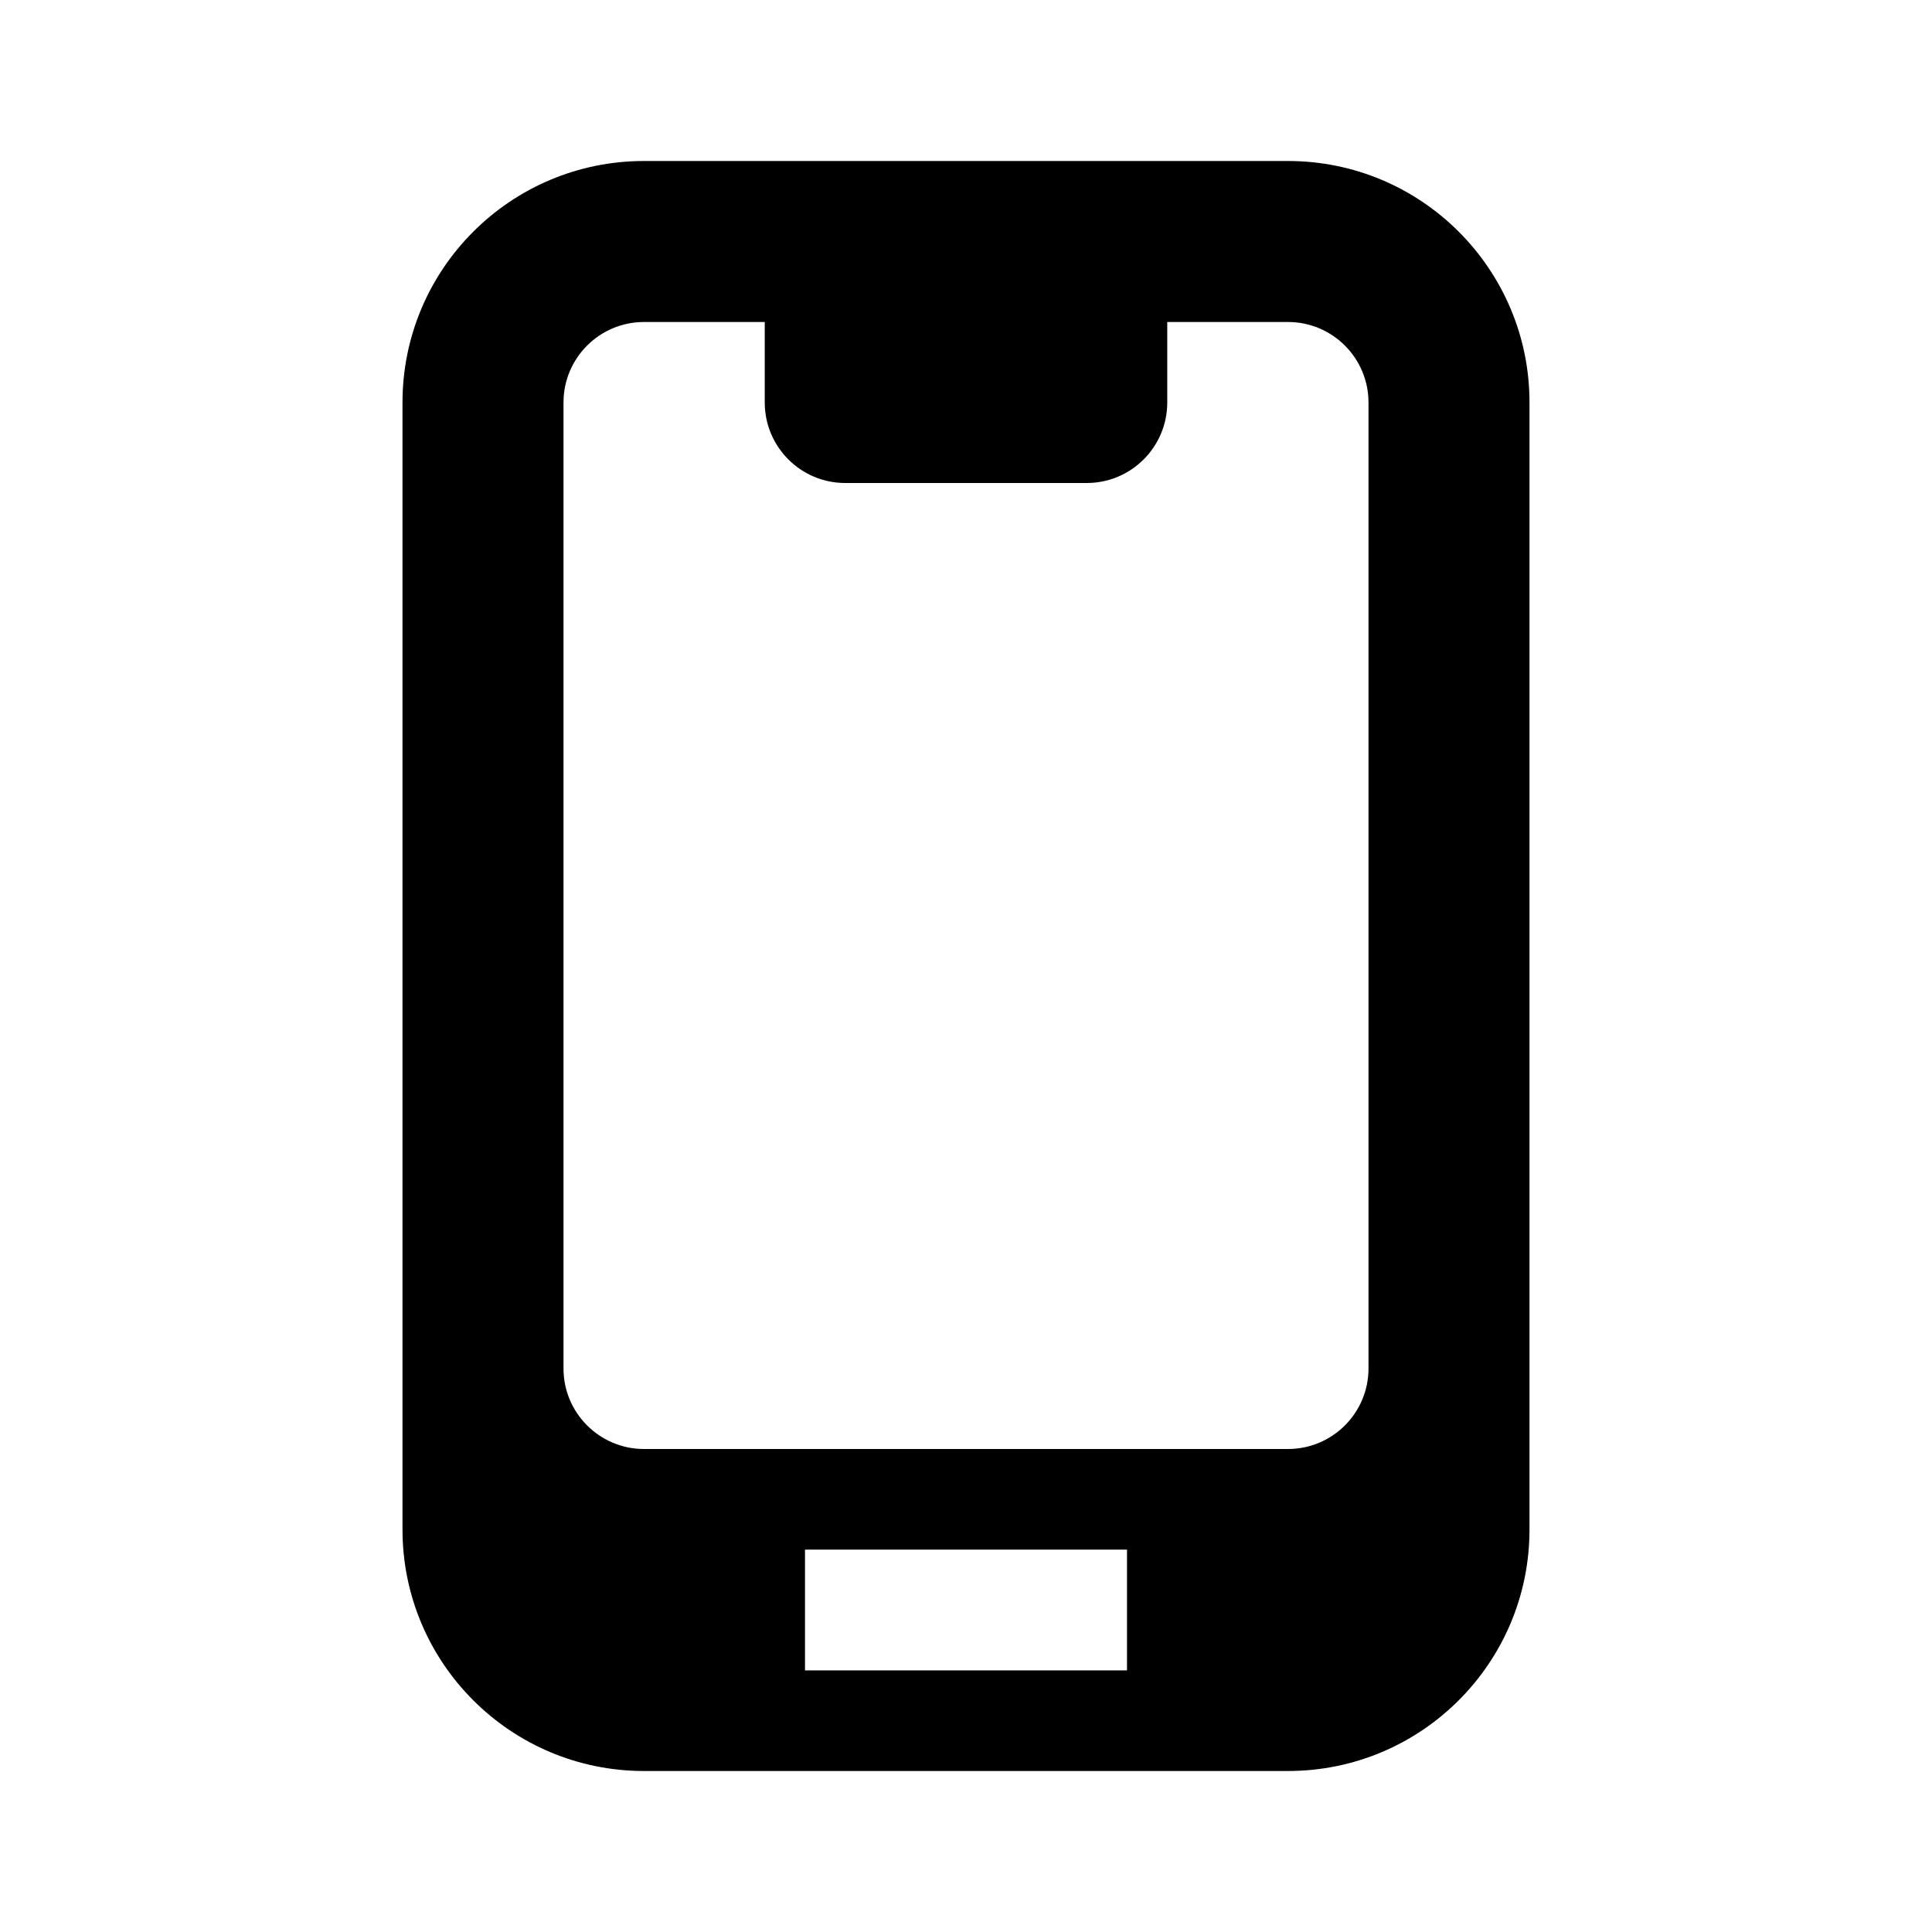
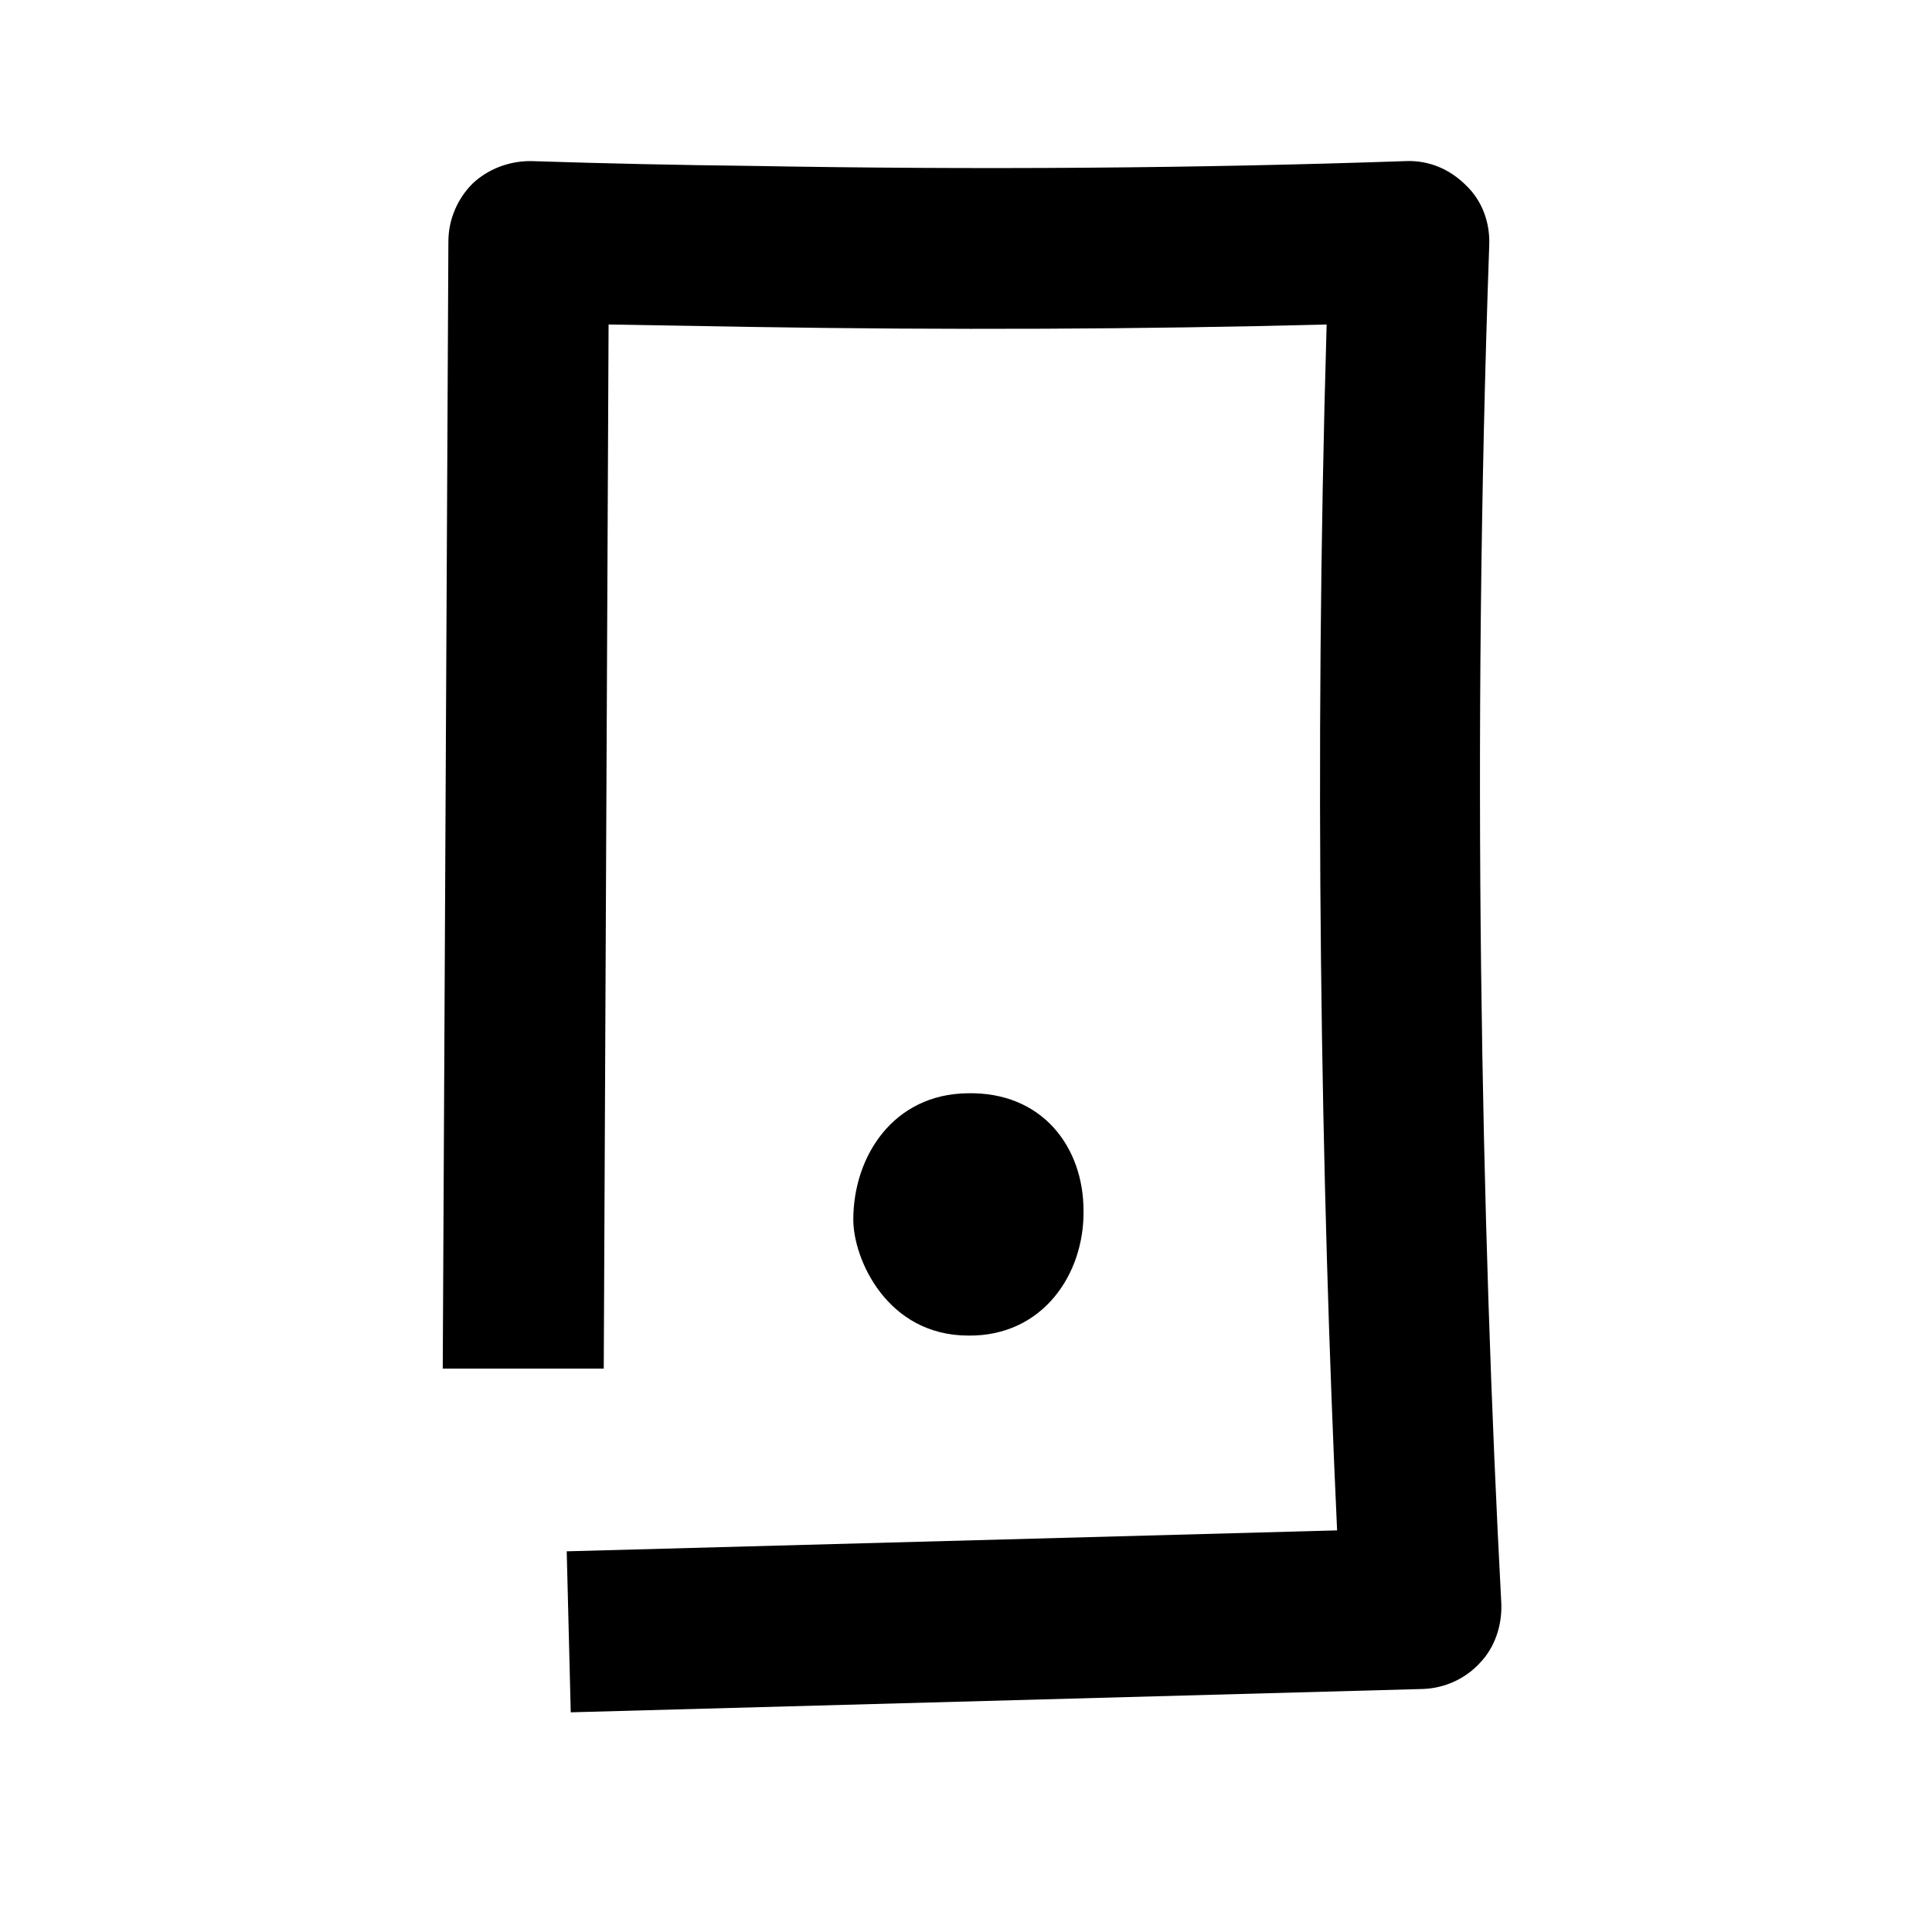
<svg xmlns="http://www.w3.org/2000/svg" width="24" height="24" viewBox="0 0 24 24">
-   <path fill-rule="evenodd" d="M8 2C6.343 2 5 3.343 5 5V19C5 20.657 6.343 22 8 22H16C17.657 22 19 20.657 19 19V5C19 3.343 17.657 2 16 2H8ZM8 4C7.448 4 7 4.448 7 5V17C7 17.552 7.448 18 8 18H16C16.552 18 17 17.552 17 17V5C17 4.448 16.552 4 16 4H14.5V5C14.5 5.552 14.052 6 13.5 6H10.5C9.948 6 9.5 5.552 9.5 5V4H8ZM14 20.75H10V19.25H14V20.75Z" />
+   <path d="M7.04 19.271L7.09 21.271L17.68 20.981C17.95 20.971 18.21 20.851 18.39 20.651C18.57 20.461 18.66 20.191 18.65 19.921C18.4 15.211 18.28 9.241 18.5 3.041C18.51 2.761 18.41 2.491 18.21 2.301C18.01 2.101 17.75 1.991 17.47 2.001C14.87 2.091 12.15 2.111 9.34 2.061C8.44 2.051 7.52 2.031 6.59 2.001C6.32 2.001 6.06 2.101 5.87 2.281C5.68 2.471 5.57 2.731 5.57 3.001L5.5 17.001H7.5L7.56 4.031L9.32 4.061C11.78 4.101 14.17 4.091 16.48 4.031C16.32 9.481 16.41 14.701 16.61 19.011L7.04 19.271ZM12.03 16.591C11.02 16.591 10.6 15.641 10.6 15.151C10.6 14.361 11.1 13.591 12.02 13.581C12.94 13.561 13.46 14.241 13.46 15.041C13.47 15.831 12.95 16.601 12.03 16.591Z" />
</svg>
